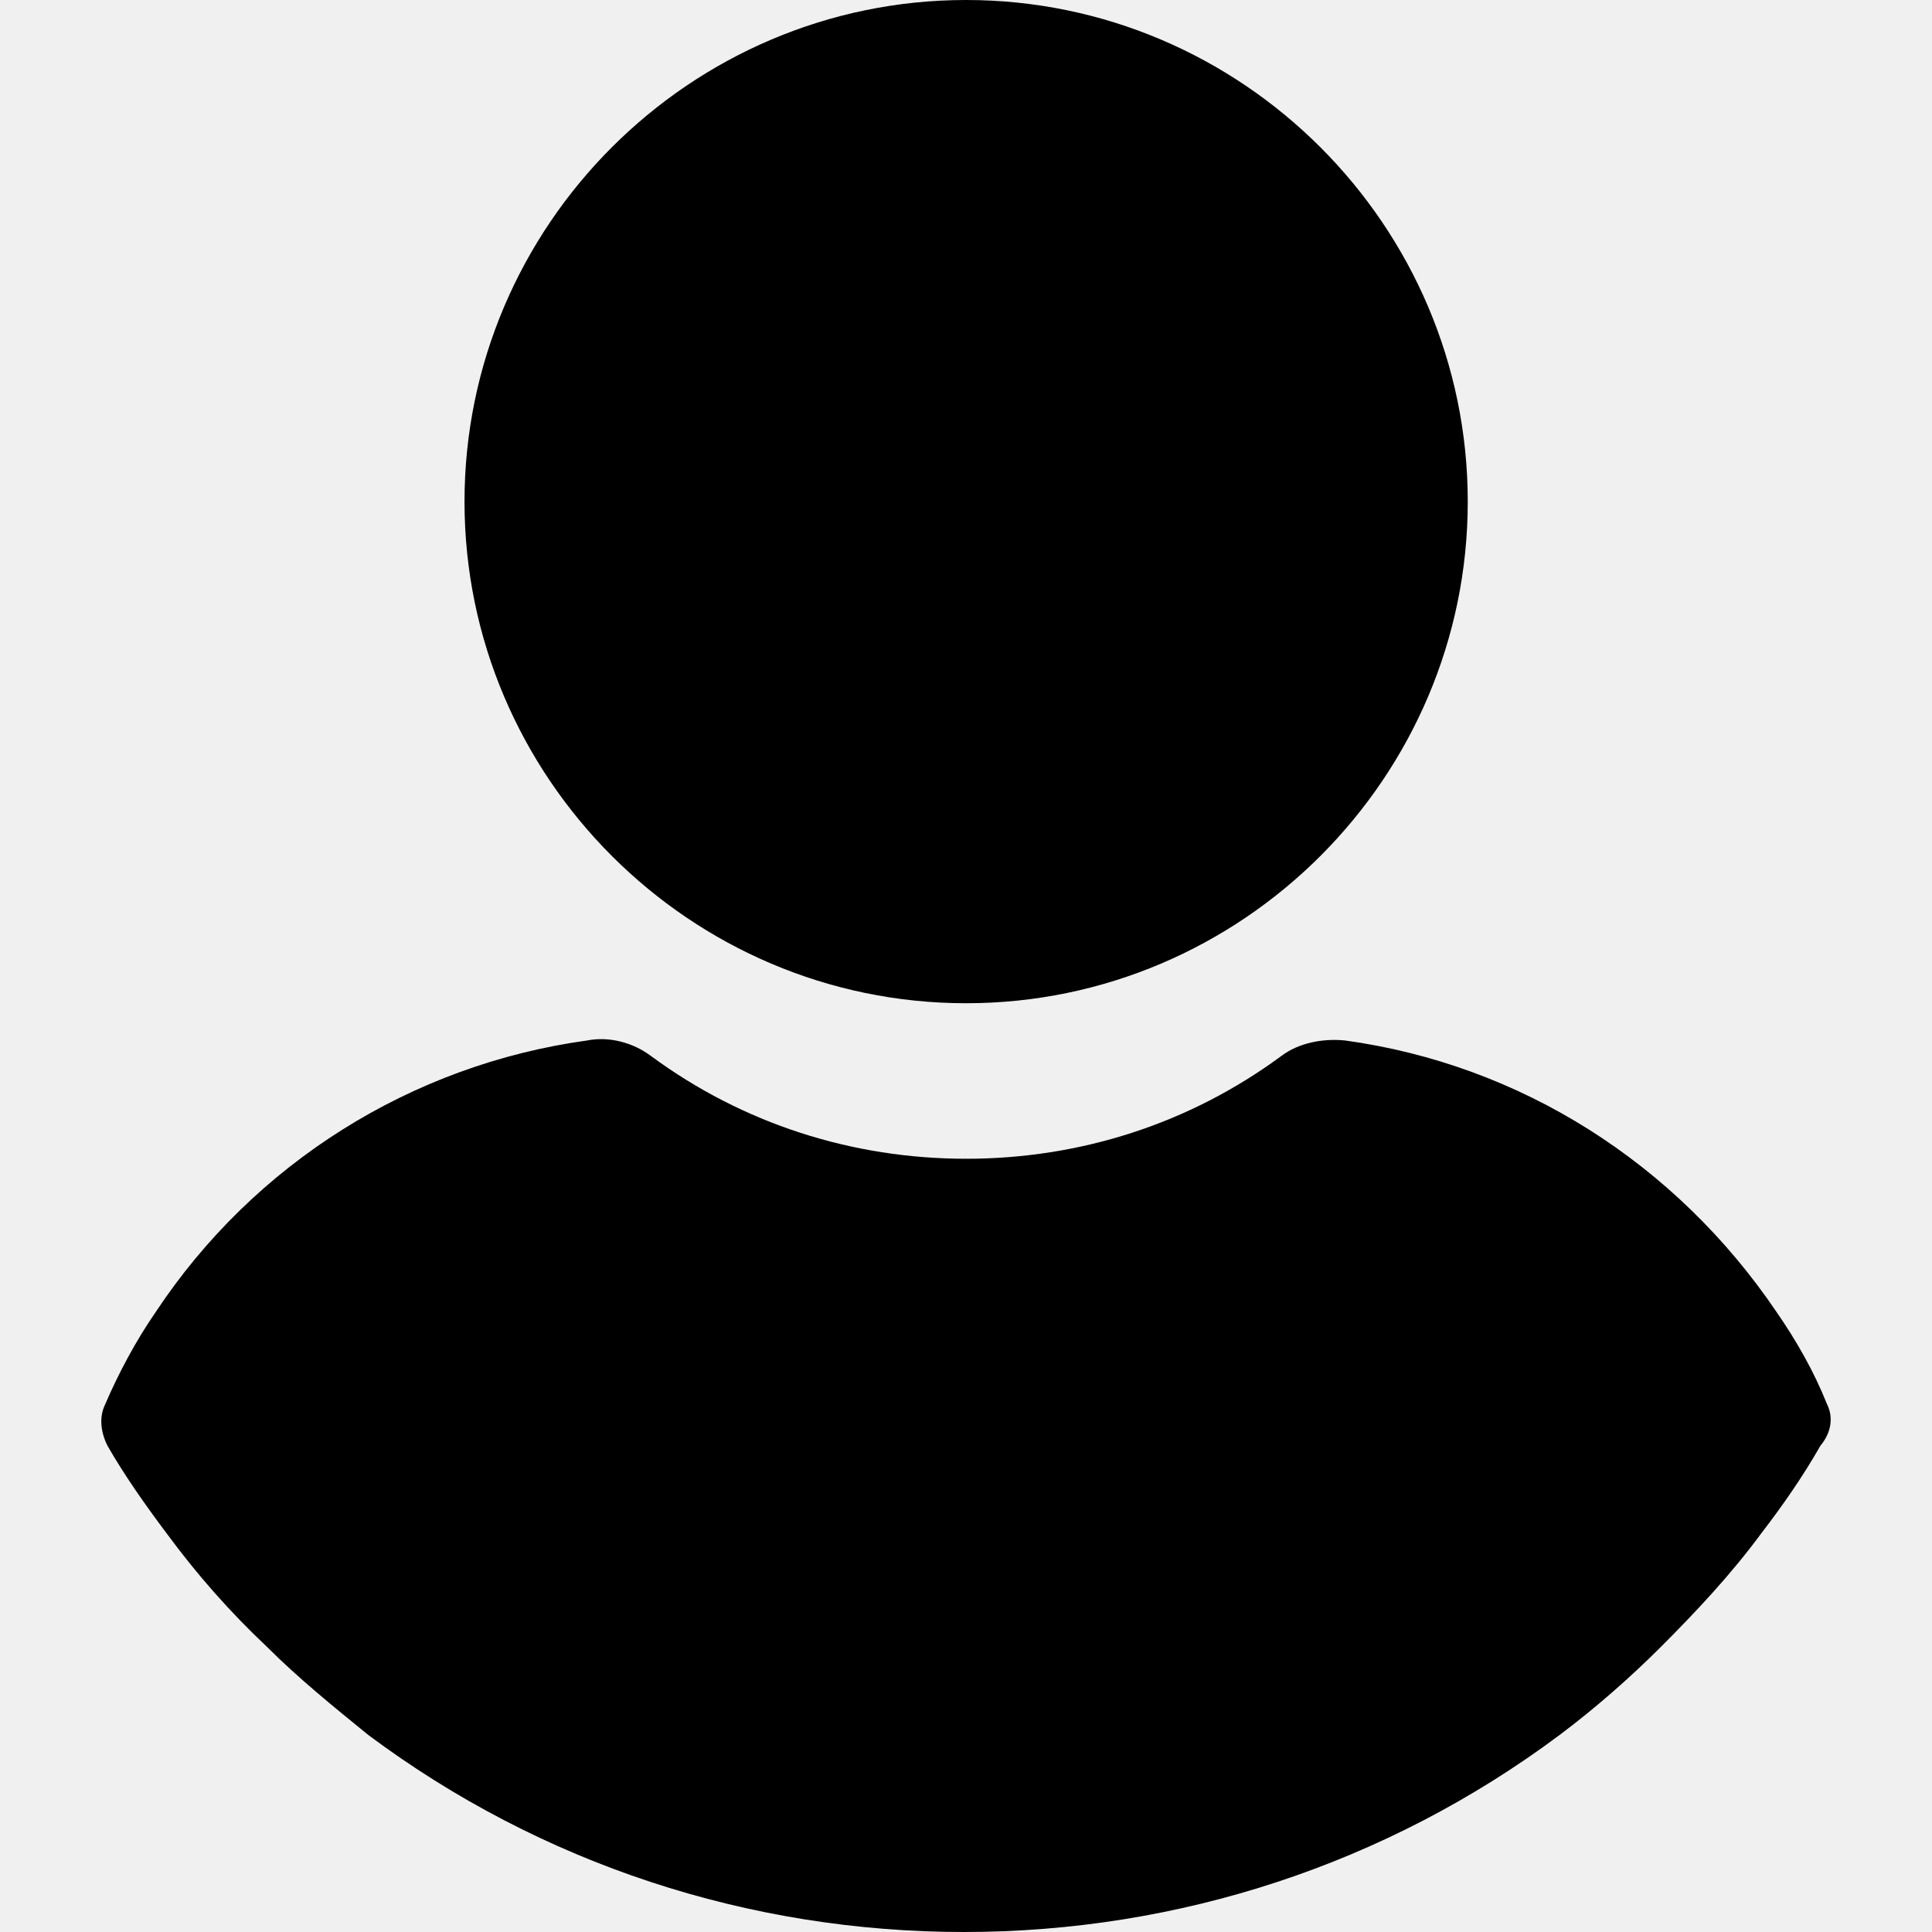
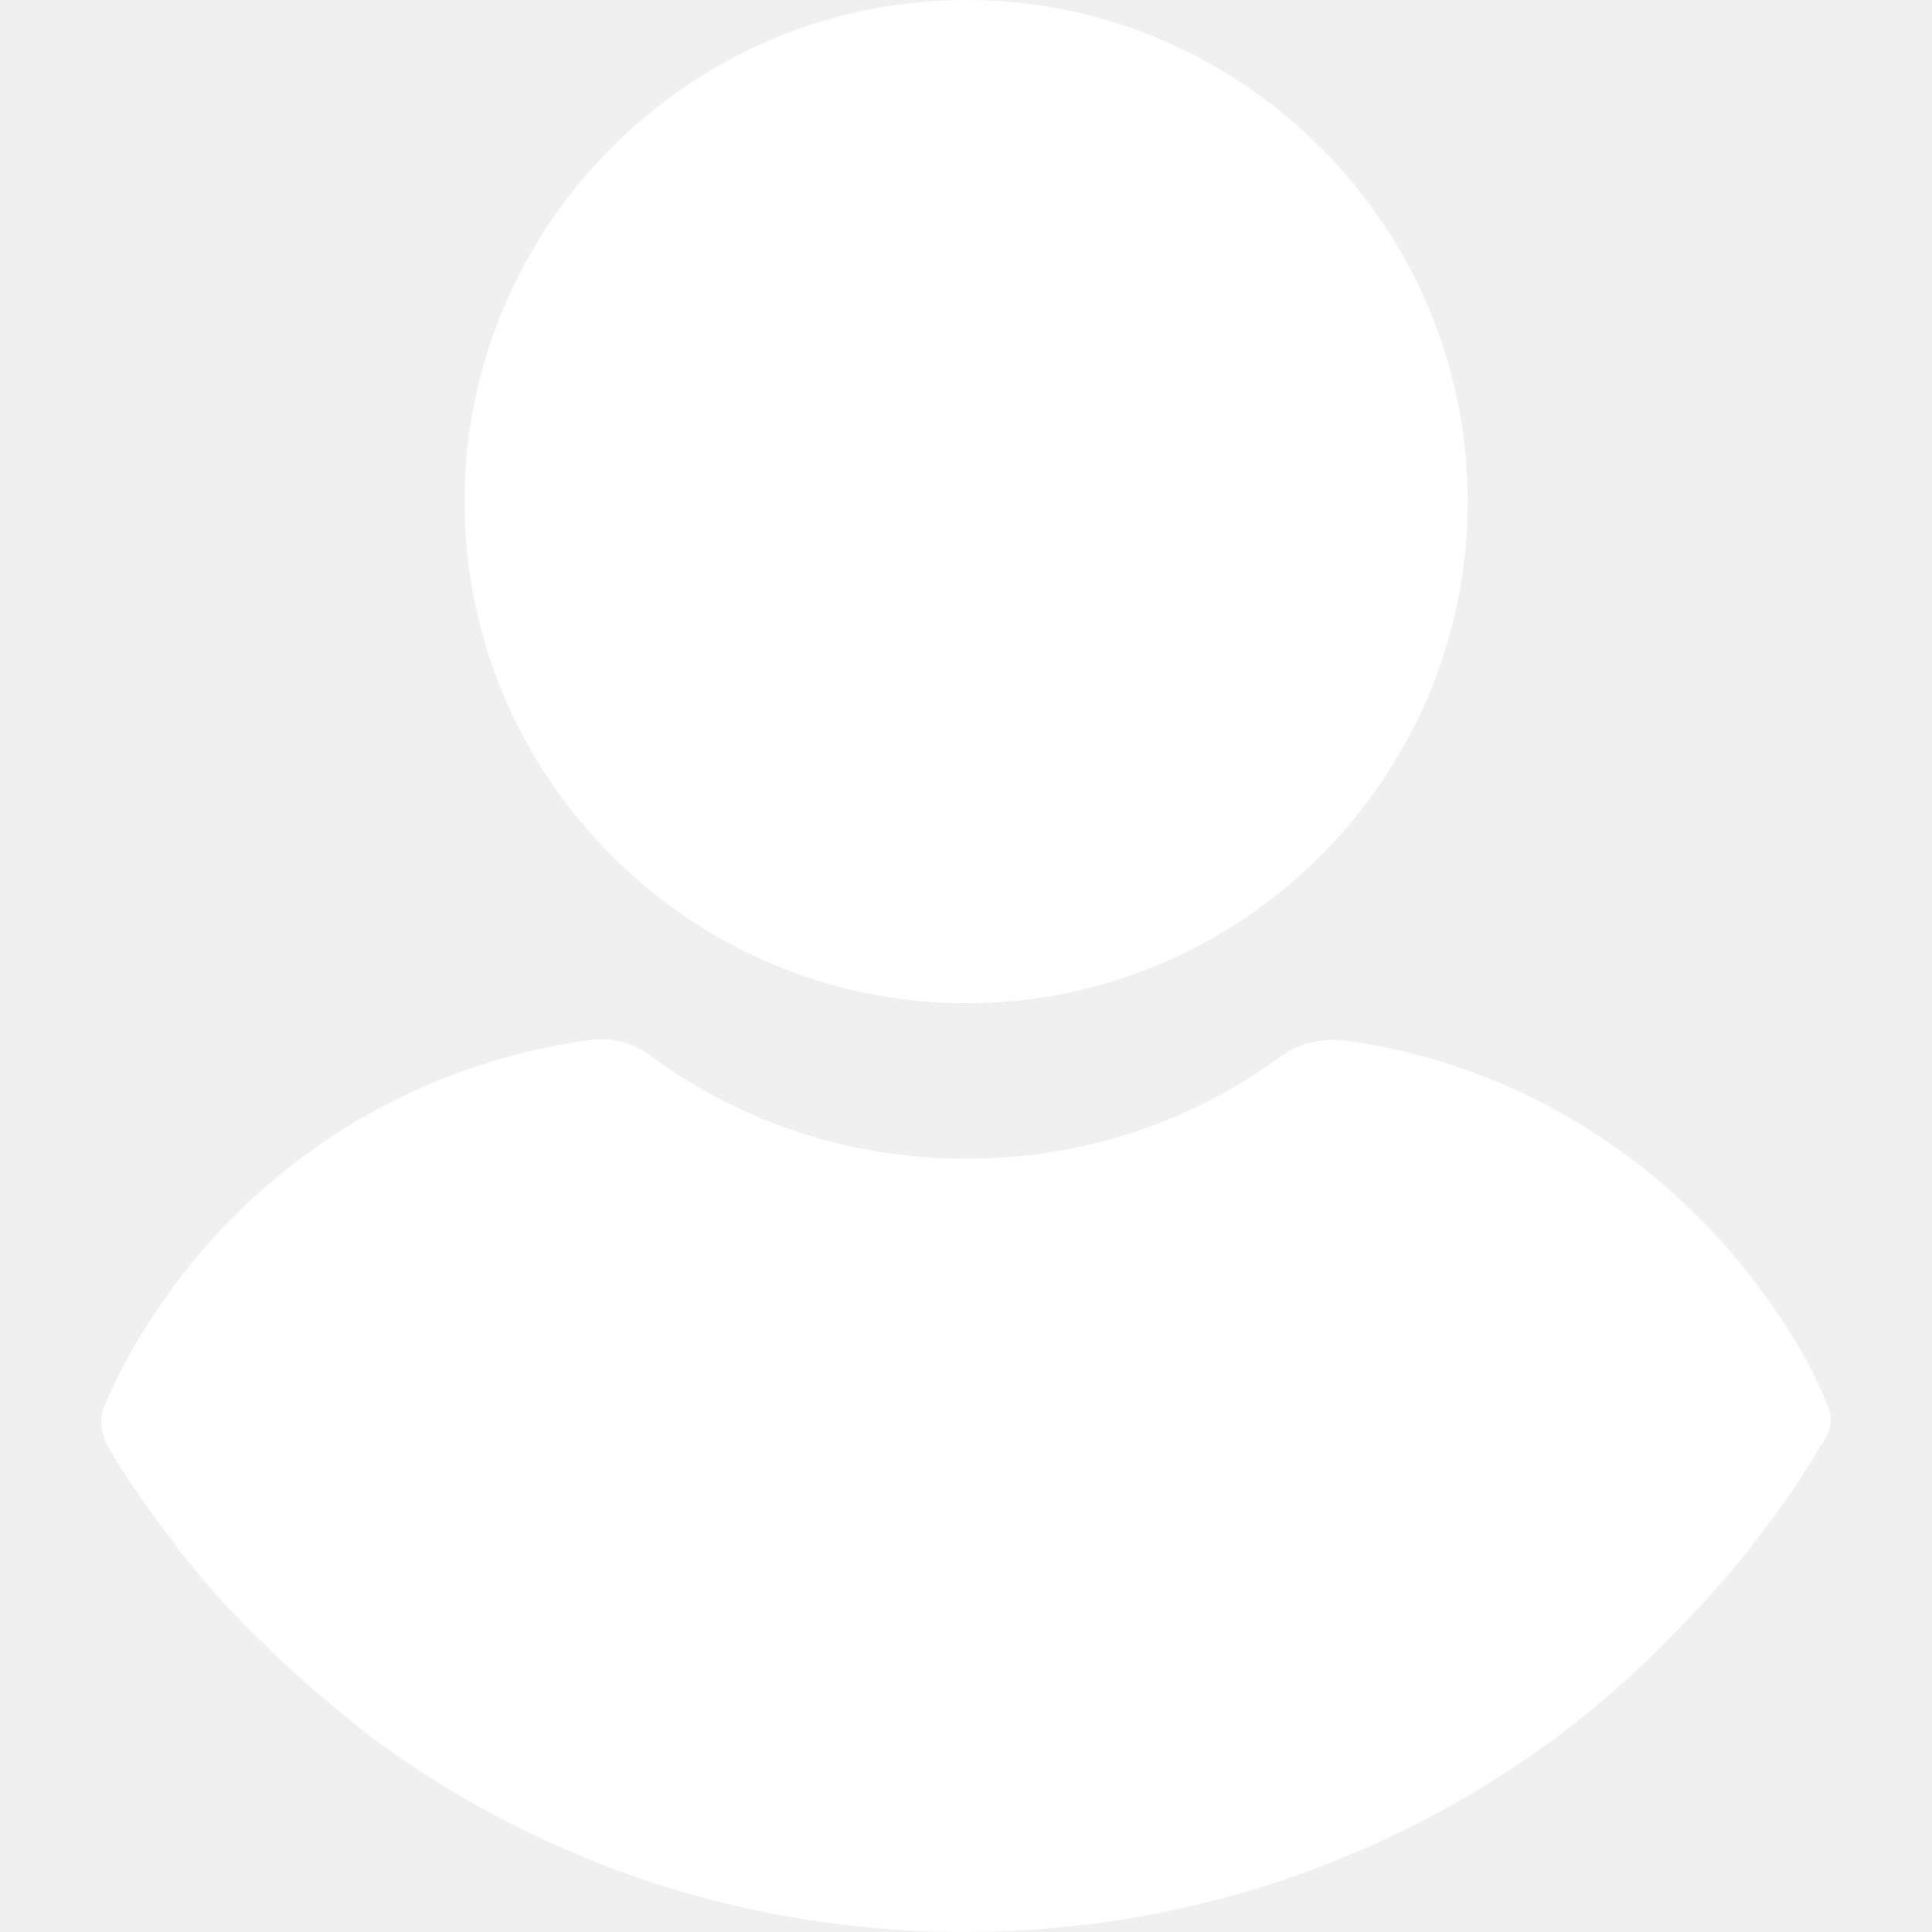
<svg xmlns="http://www.w3.org/2000/svg" version="1.1" id="Capa_1" x="0px" y="0px" viewBox="0 0 460.8 460.8" style="enable-background:new 0 0 460.8 460.8;" xml:space="preserve">
  <g>
    <g>
-       <path d="M230.432,0c-65.829,0-119.641,53.812-119.641,119.641s53.812,119.641,119.641,119.641s119.641-53.812,119.641-119.641    S296.261,0,230.432,0z" />
+       <path fill="white" d="M230.432,0c-65.829,0-119.641,53.812-119.641,119.641s53.812,119.641,119.641,119.641s119.641-53.812,119.641-119.641    S296.261,0,230.432,0z" />
    </g>
  </g>
  <g>
    <g>
-       <path d="M435.755,334.89c-3.135-7.837-7.314-15.151-12.016-21.943c-24.033-35.527-61.126-59.037-102.922-64.784    c-5.224-0.522-10.971,0.522-15.151,3.657c-21.943,16.196-48.065,24.555-75.233,24.555s-53.29-8.359-75.233-24.555    c-4.18-3.135-9.927-4.702-15.151-3.657c-41.796,5.747-79.412,29.257-102.922,64.784c-4.702,6.792-8.882,14.629-12.016,21.943    c-1.567,3.135-1.045,6.792,0.522,9.927c4.18,7.314,9.404,14.629,14.106,20.898c7.314,9.927,15.151,18.808,24.033,27.167    c7.314,7.314,15.673,14.106,24.033,20.898c41.273,30.825,90.906,47.02,142.106,47.02s100.833-16.196,142.106-47.02    c8.359-6.269,16.718-13.584,24.033-20.898c8.359-8.359,16.718-17.241,24.033-27.167c5.224-6.792,9.927-13.584,14.106-20.898    C436.8,341.682,437.322,338.024,435.755,334.89z" />
+       <path fill="white" d="M435.755,334.89c-3.135-7.837-7.314-15.151-12.016-21.943c-24.033-35.527-61.126-59.037-102.922-64.784    c-5.224-0.522-10.971,0.522-15.151,3.657c-21.943,16.196-48.065,24.555-75.233,24.555s-53.29-8.359-75.233-24.555    c-4.18-3.135-9.927-4.702-15.151-3.657c-41.796,5.747-79.412,29.257-102.922,64.784c-4.702,6.792-8.882,14.629-12.016,21.943    c-1.567,3.135-1.045,6.792,0.522,9.927c4.18,7.314,9.404,14.629,14.106,20.898c7.314,9.927,15.151,18.808,24.033,27.167    c7.314,7.314,15.673,14.106,24.033,20.898c41.273,30.825,90.906,47.02,142.106,47.02s100.833-16.196,142.106-47.02    c8.359-6.269,16.718-13.584,24.033-20.898c8.359-8.359,16.718-17.241,24.033-27.167c5.224-6.792,9.927-13.584,14.106-20.898    C436.8,341.682,437.322,338.024,435.755,334.89z" />
    </g>
  </g>
  <g>
</g>
  <g>
</g>
  <g>
</g>
  <g>
</g>
  <g>
</g>
  <g>
</g>
  <g>
</g>
  <g>
</g>
  <g>
</g>
  <g>
</g>
  <g>
</g>
  <g>
</g>
  <g>
</g>
  <g>
</g>
  <g>
</g>
</svg>
